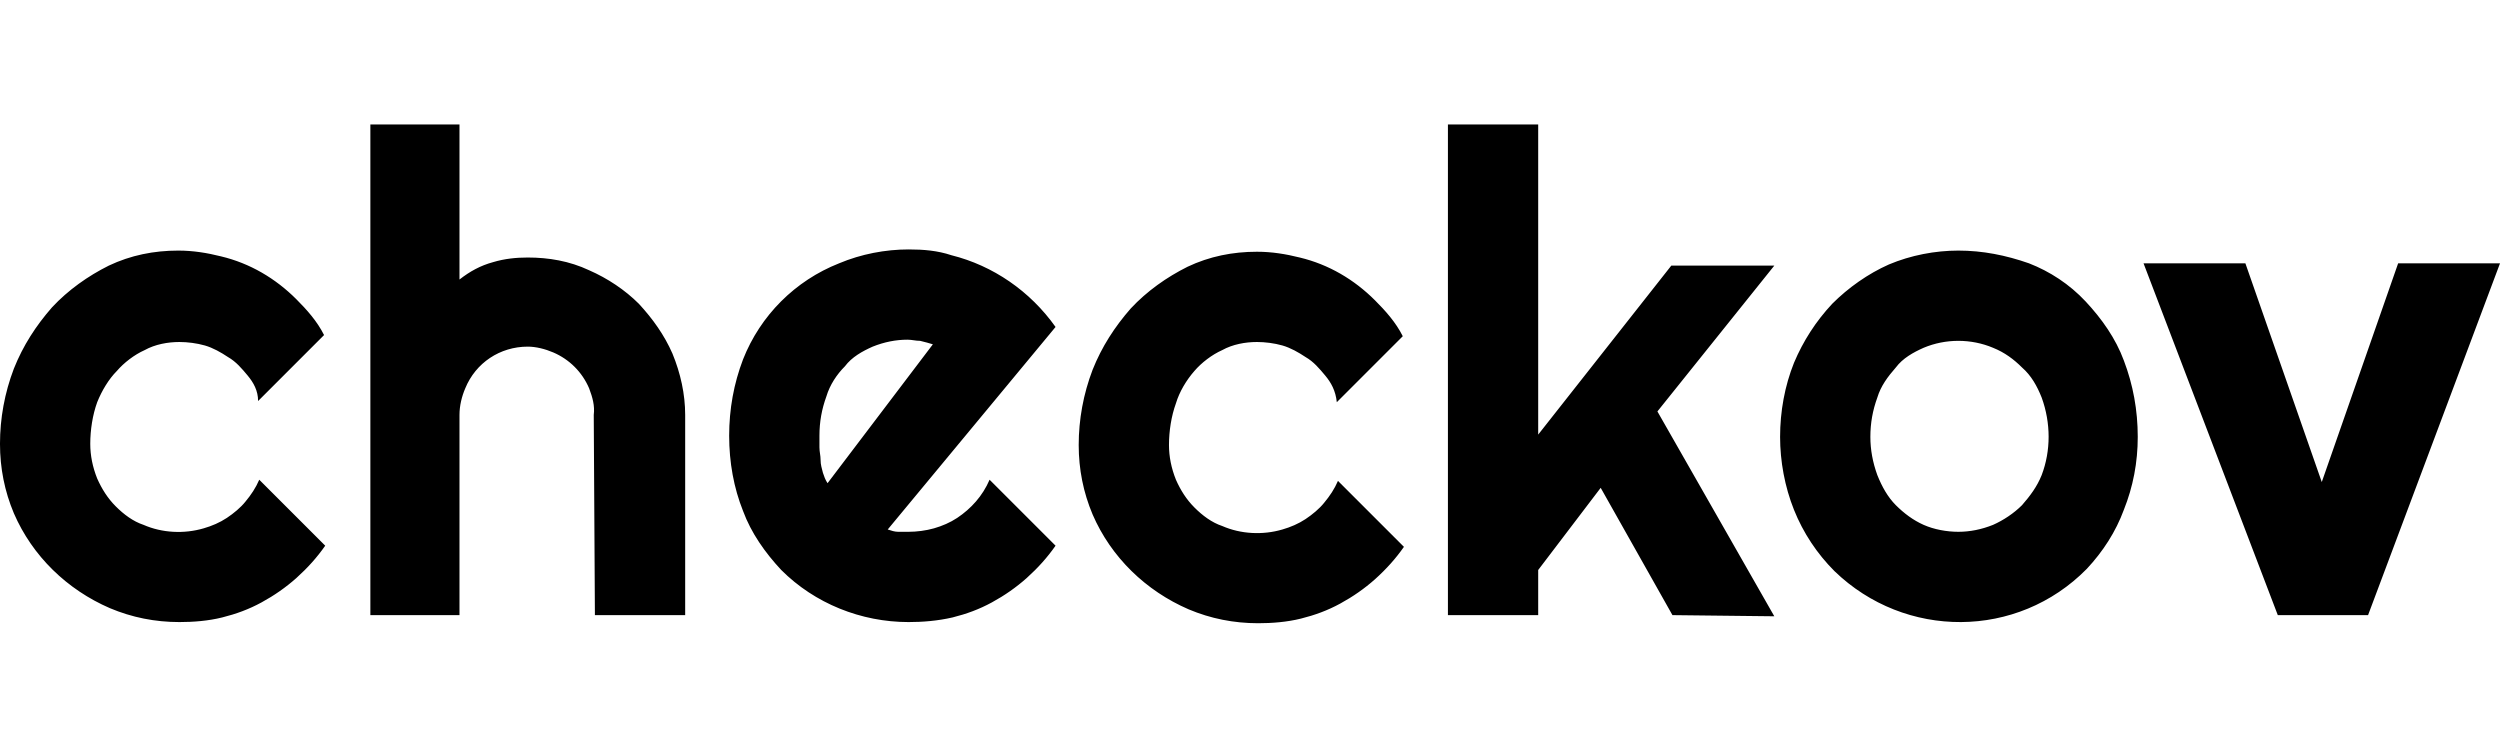
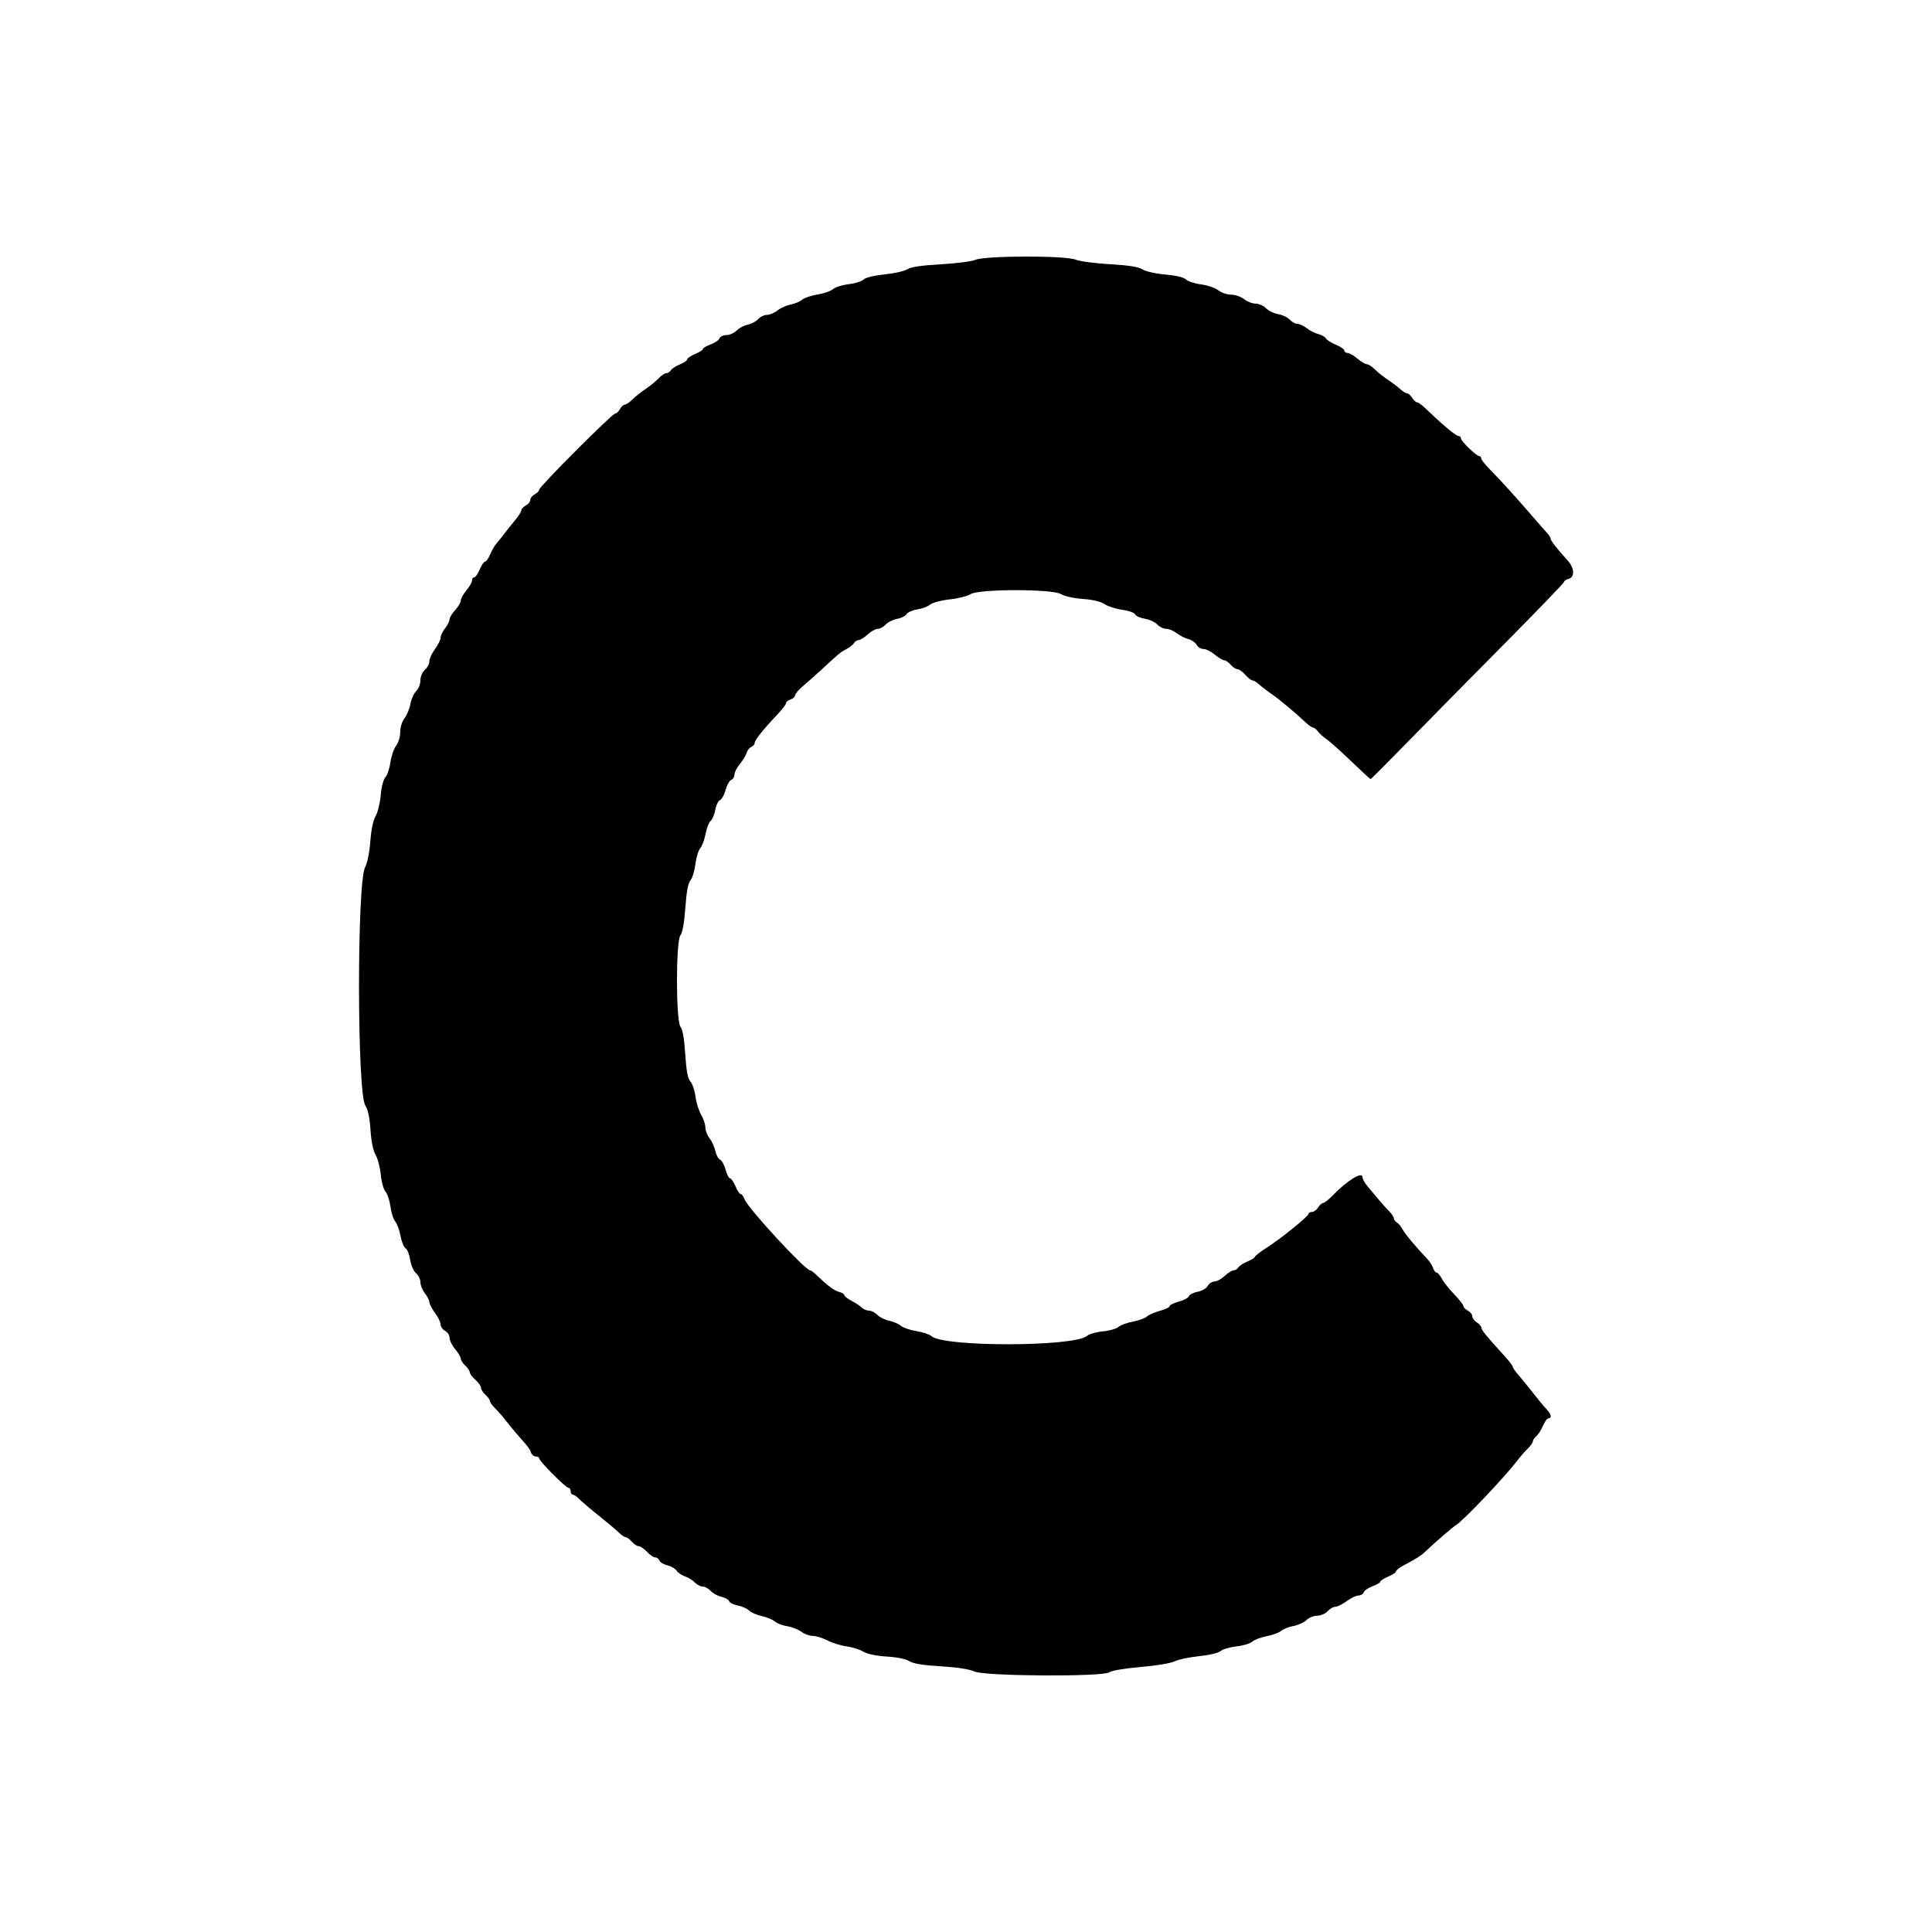
- <svg xmlns="http://www.w3.org/2000/svg" height="200" viewBox="0 0 3424 1024">
-   <path fill="currentColor" d="M3243.304 842.478h-123.637l-183.881-481.853h139.485l104.624 299.583 104.61-299.583h139.514l-180.716 481.853zm-385.192-63.405c-95.119 96.685-248.884 96.685-345.585 3.171-23.772-23.767-42.813-52.307-55.484-84-12.684-31.711-19.026-66.576-19.026-99.856 0-34.882 6.342-69.747 19.026-101.441 12.67-30.126 30.129-57.062 52.32-80.846 22.19-22.18 49.127-41.207 77.674-53.892 30.115-12.667 63.393-19.009 95.104-19.009 33.293 0 64.989 6.342 96.701 17.424 28.533 11.099 55.469 28.54 77.674 52.305 22.19 23.784 41.217 50.721 52.305 80.846 12.684 33.28 19.041 68.145 19.041 104.611 0 34.864-6.357 68.145-19.041 99.856-11.089 30.109-28.533 57.062-50.709 80.829zm-61.839-234.577c-6.328-15.855-14.252-30.125-26.937-41.207-11.103-11.099-23.787-20.613-39.635-26.955-30.115-12.684-64.989-12.684-95.119 0-14.266 6.342-28.533 14.27-38.038 26.955-11.089 12.667-20.594 25.352-25.355 41.207-6.357 17.424-9.535 34.864-9.535 53.892 0 17.424 3.178 34.864 9.535 52.307 6.342 15.838 14.266 30.109 25.355 41.207 11.103 11.1 23.772 20.613 38.038 26.938 14.266 6.342 31.711 9.514 47.559 9.514 15.862 0 31.711-3.171 47.559-9.514 14.252-6.325 28.533-15.838 39.635-26.938 11.089-12.684 20.608-25.369 26.937-41.207 12.684-33.298 12.684-71.333 0-106.198zm-505.679 297.982-98.283-174.358-85.598 112.539v61.82h-123.637V170.428h123.637v424.79l182.299-231.421h141.082l-160.108 199.71 160.108 280.558-139.5-1.586zM1815.03 514.371c-7.924-9.496-15.848-19.009-26.937-25.352-9.507-6.344-20.608-12.685-31.697-15.857-11.117-3.171-23.787-4.756-34.889-4.756-15.848 0-33.279 3.171-47.545 11.099-14.28 6.344-28.547 17.442-38.053 28.524-11.103 12.684-20.608 28.54-25.355 44.395-6.342 17.423-9.521 38.036-9.521 57.062 0 15.838 3.178 31.694 9.521 47.549 6.328 14.253 14.252 26.938 25.355 38.036 11.089 11.1 23.772 20.595 38.053 25.352 25.355 11.1 55.469 12.684 82.434 4.758 11.089-3.171 22.19-7.929 31.697-14.253 9.507-6.342 19.012-14.269 25.355-22.198 7.924-9.514 14.266-19.026 19.026-30.108l90.358 90.341c-11.103 15.838-23.772 30.109-39.635 44.378-14.252 12.685-30.101 23.767-47.559 33.28-17.43 9.514-34.86 15.855-53.887 20.613-19.012 4.756-39.635 6.342-58.661 6.342-33.279 0-64.989-6.342-95.104-19.026-58.661-25.352-106.206-71.316-131.561-129.964-12.698-30.125-19.041-61.818-19.041-95.099 0-34.882 6.342-69.747 19.041-103.044 12.67-31.694 30.115-58.631 52.291-84 22.19-23.765 49.156-42.792 77.689-57.062 30.115-14.269 61.825-20.594 95.104-20.594 20.608 0 39.649 3.171 58.661 7.91 39.62 9.514 74.51 30.126 103.028 58.648 14.266 14.269 28.533 30.125 38.038 49.134l-90.344 90.36c-1.596-15.855-7.939-26.954-15.862-36.466zm-584.924 213.982h14.263c11.096 0 23.774-1.586 34.867-4.758 11.096-3.171 22.189-7.927 31.716-14.252 19.019-12.684 34.867-30.126 44.378-52.307l90.357 90.342c-11.096 15.855-23.774 30.108-39.623 44.378-14.28 12.684-30.131 23.784-47.564 33.28-17.434 9.514-34.867 15.855-53.905 20.611-20.603 4.758-41.207 6.342-60.226 6.342-64.998 0-128.41-25.369-174.373-71.333-22.188-23.765-41.224-50.721-52.318-80.827-12.68-31.711-19.019-66.577-19.019-103.026 0-36.468 6.34-71.333 19.019-104.611 23.79-60.235 71.338-107.784 131.581-131.566 30.112-12.667 63.394-19.009 95.11-19.009 20.604 0 39.623 1.585 58.641 7.927 57.073 14.253 107.807 49.136 142.677 98.27l-229.862 277.37c4.772 1.585 9.527 3.171 14.28 3.171zm47.547-256.775c-4.755-1.586-11.094-3.171-17.433-4.758-6.34 0-11.094-1.585-17.434-1.585-15.848 0-31.716 3.171-47.564 9.514-14.265 6.342-28.529 14.27-38.037 26.955-11.096 11.081-20.604 25.352-25.359 41.207-6.357 17.423-9.527 34.864-9.527 53.892v15.838c0 6.342 1.585 11.099 1.585 17.44s1.585 11.1 3.187 17.442c1.585 4.758 3.17 9.514 6.34 14.252l144.243-190.197zm-464.461 96.685c1.585-12.667-1.585-23.767-6.34-36.451-9.509-22.198-26.944-39.62-49.149-49.136-11.096-4.756-23.774-7.927-34.867-7.927-38.037 0-71.338 22.198-85.602 57.062-4.755 11.1-7.924 23.784-7.924 36.451v274.214H507.255V170.425H629.31v212.396c14.263-11.1 28.529-19.026 45.979-23.784 15.849-4.756 31.698-6.342 47.548-6.342 28.529 0 57.072 4.758 84.016 17.442 25.359 11.099 49.15 26.954 68.168 45.963 19.019 20.613 34.867 42.793 45.963 68.162 11.094 26.938 17.433 55.478 17.433 84v274.214h-123.64l-1.585-274.214zm-473.971-53.892c-7.924-9.496-15.848-19.009-26.961-25.352-9.509-6.344-20.603-12.685-31.698-15.857s-23.772-4.756-34.867-4.756c-15.848 0-33.301 3.171-47.564 11.099-14.263 6.344-28.529 17.442-38.037 28.524-11.094 11.099-20.604 26.954-26.961 42.809-6.34 17.424-9.51 38.036-9.51 57.062 0 15.838 3.17 31.694 9.51 47.551 6.357 14.252 14.28 26.937 25.376 38.036 11.094 11.099 23.772 20.594 38.037 25.352 25.359 11.099 55.49 12.684 82.431 4.756 11.096-3.171 22.189-7.927 31.698-14.252 9.528-6.342 19.036-14.27 25.376-22.198 7.924-9.514 14.265-19.026 19.019-30.109l90.355 90.342c-11.094 15.855-23.772 30.108-39.622 44.378-14.28 12.684-30.131 23.784-47.564 33.28-17.434 9.514-34.867 15.855-53.905 20.611-19.018 4.758-39.622 6.342-58.641 6.342-33.301 0-64.998-6.342-95.11-19.026C91.924 807.611 44.36 761.647 19.001 703 6.322 672.874-.018 641.18-.018 607.9c0-34.882 6.34-69.747 19.019-103.025 12.679-31.713 30.131-58.648 52.319-84.017 22.188-23.767 49.132-42.793 77.678-57.062 30.112-14.253 61.809-20.595 95.11-20.595 20.604 0 39.623 3.171 58.641 7.929 39.639 9.496 74.507 30.108 103.052 58.63 14.265 14.27 28.529 30.126 38.037 49.136l-90.355 90.36c0-14.27-6.341-25.369-14.265-34.882z" />
+ <svg xmlns="http://www.w3.org/2000/svg" viewBox="0 0 1024 1024">
+   <path fill="currentColor" d="M517.005 137.725c-1.957.838-10.255 1.903-18.424 2.359-10.04.553-15.76 1.404-17.629 2.617-1.527.99-6.981 2.223-12.108 2.744-5.558.556-10.055 1.659-11.11 2.702-.963.963-4.55 2.091-7.968 2.497s-7.122 1.574-8.258 2.608c-1.138 1.022-4.817 2.298-8.162 2.837-3.36.534-7.032 1.766-8.175 2.756-1.141.987-3.854 2.137-6.034 2.545-2.183.405-5.334 1.817-6.992 3.125-1.668 1.313-4.216 2.386-5.663 2.386s-3.544 1.01-4.654 2.235c-1.114 1.237-3.595 2.558-5.497 2.937s-4.554 1.777-5.883 3.111c-1.332 1.329-3.776 2.419-5.428 2.419s-3.313.783-3.683 1.75-2.49 2.407-4.722 3.215-4.05 1.885-4.05 2.399c0 .513-1.87 1.715-4.159 2.668s-4.159 2.232-4.159 2.843c0 .609-1.739 1.809-3.866 2.66s-4.297 2.263-4.817 3.122c-.526.856-1.623 1.556-2.467 1.556-.822 0-2.62 1.198-3.981 2.673-1.364 1.476-4.471 4.018-6.897 5.648-2.431 1.631-5.616 4.173-7.085 5.648s-3.254 2.673-3.971 2.673-1.881 1.066-2.577 2.373c-.697 1.304-1.838 2.373-2.517 2.373-1.603 0-40.266 38.711-40.266 40.314 0 .665-1.066 1.774-2.373 2.469s-2.373 2.042-2.373 2.976c0 .934-1.066 2.279-2.373 2.976s-2.373 1.856-2.373 2.561-1.476 3.035-3.266 5.183c-1.802 2.138-4.345 5.322-5.648 7.073s-3.207 4.106-4.206 5.239c-1.01 1.13-2.545 3.776-3.407 5.862-.869 2.091-2.077 3.814-2.686 3.814-.604 0-1.89 1.87-2.843 4.159s-2.268 4.159-2.907 4.159c-.641 0-1.173.763-1.173 1.691s-1.339 3.277-2.976 5.226c-1.631 1.949-2.976 4.359-2.976 5.381s-1.339 3.29-2.976 5.052c-1.631 1.762-2.976 3.974-2.976 4.92s-1.066 3.078-2.373 4.742c-1.304 1.667-2.373 3.922-2.373 5.005 0 1.098-1.339 3.798-2.976 6.013s-2.976 5.146-2.976 6.511c0 1.36-1.066 3.393-2.373 4.511-1.386 1.194-2.373 3.501-2.373 5.569 0 1.946-1.002 4.488-2.223 5.661s-2.608 4.241-3.074 6.821c-.465 2.577-1.873 5.994-3.125 7.592-1.324 1.674-2.279 4.765-2.279 7.332 0 2.497-.963 5.668-2.192 7.263-1.205 1.563-2.55 5.475-2.983 8.691s-1.623 6.793-2.657 7.931c-1.104 1.213-2.144 5.199-2.514 9.598-.352 4.138-1.574 9.125-2.713 11.082-1.281 2.192-2.346 7.332-2.789 13.361-.405 5.691-1.571 11.412-2.749 13.667-4.394 8.342-4.3 119.62.111 126.362 1.386 2.128 2.324 6.504 2.729 12.88.39 6.066 1.386 10.982 2.702 13.232 1.151 1.957 2.375 6.699 2.749 10.521.365 3.83 1.503 7.874 2.514 9.002 1.014 1.122 2.187 4.676 2.608 7.899s1.559 6.778 2.526 7.896c.966 1.117 2.239 4.582 2.824 7.686s1.79 6.058 2.693 6.558c.899.497 1.981 3.221 2.407 6.045.43 2.864 1.809 6.023 3.111 7.136 1.292 1.104 2.335 3.269 2.335 4.82 0 1.556 1.066 4.184 2.373 5.851 1.304 1.668 2.373 3.776 2.373 4.678 0 .916 1.339 3.476 2.976 5.691s2.976 4.971 2.976 6.135c0 1.151 1.066 2.678 2.373 3.373s2.373 2.375 2.373 3.736c0 1.352 1.339 4.053 2.976 5.994s2.976 4.206 2.976 5.044c0 .822 1.066 2.469 2.373 3.655s2.373 2.776 2.373 3.54c0 .763 1.339 2.55 2.976 3.971s2.976 3.313 2.976 4.193c0 .883 1.066 2.574 2.373 3.758s2.373 2.673 2.373 3.313c0 .636 1.198 2.338 2.673 3.783s4.018 4.347 5.648 6.464c1.631 2.112 4.471 5.545 6.3 7.629 5.991 6.801 6.375 7.322 7.136 9.425.41 1.151 1.574 2.085 2.565 2.085 1.007 0 1.817.493 1.817 1.098 0 1.433 14.124 15.545 15.545 15.545.596 0 1.098.803 1.098 1.782s.513 1.782 1.146 1.782c.634 0 2.096 1.01 3.266 2.239 1.17 1.241 5.872 5.24 10.454 8.898s9.411 7.733 10.741 9.049c1.337 1.321 2.947 2.399 3.595 2.399s2.091 1.066 3.219 2.373 2.749 2.373 3.624 2.373c.869 0 2.843 1.339 4.383 2.976s3.516 2.976 4.399 2.976c.886 0 1.903.775 2.276 1.715.354.939 2.22 2.044 4.117 2.467s4.133 1.715 4.958 2.877c.822 1.157 2.824 2.517 4.455 3.031s3.924 1.913 5.099 3.141c1.165 1.226 3.086 2.232 4.271 2.232 1.181 0 3.083 1.042 4.236 2.311 1.151 1.273 3.68 2.655 5.616 3.078s3.783 1.48 4.112 2.326c.327.859 2.419 1.901 4.629 2.316 2.228.418 4.88 1.603 5.91 2.633s4.112 2.375 6.853 2.99c2.744.617 5.854 1.91 6.934 2.888s4.018 2.091 6.558 2.49c2.534.399 5.883 1.715 7.446 2.923s4.253 2.192 5.994 2.192 5.279 1.095 7.868 2.42c2.593 1.339 7.122 2.744 10.06 3.125s6.952 1.638 8.91 2.792c2.2 1.292 6.989 2.287 12.527 2.62 5.381.322 10.13 1.292 11.885 2.442 2.008 1.304 7.216 2.156 16.603 2.708 8.588.505 15.21 1.527 17.836 2.749 5.492 2.561 68.602 2.899 71.634.394 1.042-.867 8.156-2.053 16.474-2.768 8.203-.697 16.153-2.029 18.074-3.019 1.881-.966 7.661-2.187 12.856-2.713 5.381-.54 10.31-1.715 11.472-2.721 1.117-.966 4.911-2.091 8.438-2.482s7.31-1.527 8.409-2.534c1.104-1.002 4.534-2.283 7.606-2.859 3.078-.582 6.511-1.85 7.639-2.824s4.069-2.138 6.558-2.593c2.49-.446 5.569-1.856 6.84-3.125 1.273-1.273 3.83-2.316 5.696-2.316 1.87 0 4.347-1.057 5.529-2.373 1.186-1.304 3.031-2.373 4.112-2.373s3.783-1.339 5.994-2.976c2.215-1.631 5.005-2.976 6.213-2.976s2.486-.783 2.851-1.75c.365-.963 2.49-2.407 4.722-3.215s4.05-1.885 4.05-2.399c0-.513 1.87-1.715 4.159-2.668s4.159-2.2 4.159-2.768c0-.564 1.739-1.95 3.866-3.078 6.84-3.635 9.237-5.146 11.329-7.116 5.71-5.386 14.959-13.377 16.464-14.241 3.647-2.085 25.56-25.099 32.541-34.189 1.631-2.132 4.173-5.052 5.648-6.484s2.673-3.159 2.673-3.823c0-.665.827-1.901 1.856-2.744 1.014-.848 2.601-3.313 3.501-5.492.915-2.183 2.215-3.962 2.899-3.962 1.881 0 1.503-2.096-.827-4.629-2.137-2.311-4.582-5.287-9.801-11.916-1.631-2.077-4.173-5.159-5.648-6.861s-2.673-3.501-2.673-4.005c0-.497-2.124-3.229-4.722-6.071-9.049-9.88-11.92-13.42-11.92-14.641 0-.681-1.066-1.903-2.373-2.713s-2.373-2.268-2.373-3.219c0-.959-1.066-2.308-2.373-3.003s-2.373-1.809-2.373-2.467c0-.652-2.185-3.449-4.853-6.194-2.665-2.749-5.62-6.476-6.567-8.278-.944-1.802-2.2-3.266-2.796-3.266s-1.428-1.09-1.85-2.42-1.929-3.632-3.353-5.104c-5.656-5.9-11.619-13.063-12.888-15.487-.728-1.399-2.061-2.983-2.939-3.501-.883-.526-1.616-1.527-1.616-2.235s-1.198-2.486-2.673-3.954c-1.476-1.468-4.018-4.3-5.648-6.308s-4.173-5.044-5.648-6.746c-1.476-1.715-2.673-3.877-2.673-4.825 0-3.141-7.995 1.721-15.449 9.425-2.283 2.364-4.702 4.3-5.362 4.3s-1.862 1.082-2.686 2.386-2.279 2.373-3.262 2.373c-.974 0-1.769.43-1.769.955 0 1.292-14.611 13.127-22.291 18.034-3.433 2.195-6.237 4.38-6.237 4.84s-1.739 1.543-3.866 2.407c-2.128.864-4.297 2.263-4.817 3.122-.526.856-1.651 1.556-2.502 1.556-.856 0-2.99 1.339-4.762 2.976s-4.232 2.976-5.477 2.976-2.837 1.05-3.516 2.326-3.074 2.665-5.306 3.083c-2.232.418-4.347 1.48-4.676 2.371-.343.878-2.784 2.185-5.428 2.896-2.655.716-4.817 1.795-4.817 2.394s-2.279 1.707-5.052 2.442c-2.781.735-5.9 2.091-6.93 3.015-1.03.916-4.394 2.138-7.473 2.713-3.078.582-6.511 1.853-7.639 2.832s-4.856 2.044-8.297 2.351c-3.441.305-7.18 1.385-8.321 2.373-6.675 5.819-75.993 5.975-82.453.175-1.057-.959-4.676-2.168-8.031-2.702-3.36-.534-7.032-1.787-8.175-2.796s-3.942-2.22-6.229-2.697c-2.283-.478-5.115-1.87-6.285-3.106-1.165-1.234-3.13-2.232-4.372-2.232s-2.984-.728-3.877-1.623c-.896-.899-3.341-2.514-5.428-3.595-2.091-1.085-3.803-2.426-3.803-2.995 0-.564-1.245-1.339-2.764-1.718-2.585-.644-6.37-3.484-12.135-9.096-1.337-1.292-2.796-2.356-3.254-2.356-2.601 0-32.786-32.684-34.674-37.533-.62-1.578-1.574-2.885-2.138-2.885-.556 0-1.806-1.87-2.753-4.159s-2.239-4.159-2.864-4.159-1.686-2.089-2.373-4.629-1.997-4.911-2.904-5.271c-.915-.352-2.044-2.414-2.514-4.582-.478-2.172-1.856-5.218-3.078-6.782s-2.228-4.165-2.228-5.804c0-1.626-1.007-4.629-2.228-6.675-1.226-2.044-2.561-6.34-2.983-9.566-.413-3.219-1.626-6.826-2.702-8.012-1.404-1.551-2.164-5.593-2.741-14.547-.508-8.034-1.388-13.131-2.51-14.462-2.486-2.99-2.51-45.553-.023-48.54 1.066-1.292 2.021-6.652 2.585-14.55.601-8.438 1.48-13.154 2.686-14.499.987-1.09 2.168-4.911 2.617-8.513s1.621-7.451 2.608-8.576c.971-1.117 2.235-4.535 2.808-7.592s1.782-6.146 2.701-6.885c.915-.728 2.008-3.36 2.45-5.848.438-2.486 1.559-4.817 2.497-5.175.934-.354 2.279-2.764 2.971-5.346.692-2.577 2.042-4.992 2.984-5.35.947-.362 1.715-1.631 1.715-2.819 0-1.194 1.261-3.672 2.804-5.522s3.172-4.515 3.607-5.927c.446-1.412 1.583-2.864 2.542-3.226.962-.365 1.739-1.289 1.739-2.042 0-1.492 4.582-7.239 11.916-14.97 2.601-2.733 4.723-5.505 4.723-6.162s1.066-1.527 2.373-1.95c1.304-.413 2.386-1.386 2.407-2.16.016-.775 1.925-3.011 4.252-4.968s6.989-6.126 10.369-9.244c9.204-8.497 9.483-8.72 12.693-10.369 1.631-.838 3.406-2.251 3.924-3.13.526-.883 1.651-1.616 2.502-1.616.856 0 2.99-1.339 4.762-2.976s4.159-2.976 5.334-2.976c1.17 0 3.051-1.01 4.173-2.26 1.125-1.245 3.874-2.608 6.09-3.023 2.232-.418 4.49-1.563 5.047-2.534s3.103-2.091 5.676-2.49 5.648-1.551 6.821-2.569c1.194-1.03 5.757-2.235 10.318-2.729 4.498-.486 9.51-1.742 11.117-2.796 4.292-2.808 43.691-2.796 47.974.021 1.621 1.057 6.638 2.18 11.44 2.529 5.381.399 9.66 1.425 11.571 2.749 1.667 1.157 5.851 2.507 9.292 2.983 3.454.473 6.547 1.574 6.882 2.431.33.867 2.655 1.913 5.155 2.335 2.51.426 5.484 1.806 6.627 3.063 1.146 1.256 3.262 2.287 4.702 2.287s3.946 1.038 5.561 2.303c1.616 1.269 4.372 2.66 6.135 3.111 1.762.446 3.742 1.809 4.402 3.043s2.308 2.235 3.655 2.235c1.352 0 4.053 1.339 5.994 2.976s4.173 2.976 4.958 2.976 2.338 1.066 3.456 2.373c1.117 1.304 2.749 2.373 3.616 2.373s2.749 1.339 4.159 2.976 3.125 2.976 3.783 2.976c.66 0 2.215.934 3.454 2.085s4.206 3.413 6.592 5.052c4.253 2.92 12.593 9.885 18.163 15.158 1.551 1.476 3.305 2.673 3.886 2.673s1.762.947 2.612 2.096c.859 1.151 2.89 2.984 4.531 4.069 1.631 1.09 7.462 6.292 12.95 11.571 5.484 5.283 10.177 9.598 10.425 9.598s9.125-8.89 19.733-19.762c10.604-10.867 33.594-34.196 51.085-51.832s31.799-32.502 31.799-33.006c0-.501 1.066-1.198 2.373-1.54 3.242-.848 3.086-5.641-.303-9.431-6.417-7.18-9.212-10.741-9.212-11.734 0-.587-.934-2.089-2.085-3.322s-3.413-3.814-5.052-5.71c-9.989-11.627-19.155-21.787-24.073-26.706-3.106-3.106-5.648-6.202-5.648-6.885s-.433-1.241-.962-1.241c-1.527 0-9.746-7.912-9.746-9.378 0-.728-.672-1.339-1.48-1.356-1.316-.023-8.616-6.174-17.632-14.84-1.691-1.621-3.564-2.952-4.168-2.952s-1.762-1.066-2.585-2.373c-.822-1.304-2.013-2.373-2.657-2.373-.649 0-2.192-.934-3.441-2.085-1.245-1.151-4.253-3.413-6.691-5.052-2.431-1.631-5.62-4.173-7.088-5.648s-3.322-2.673-4.138-2.673c-.816 0-3.066-1.339-5.005-2.976s-4.3-2.976-5.226-2.976c-.926 0-1.691-.561-1.691-1.245s-2-2.089-4.455-3.098c-2.454-1.014-4.856-2.537-5.334-3.369-.486-.835-2.316-1.885-4.065-2.326-1.762-.446-4.507-1.838-6.122-3.106-1.616-1.266-3.843-2.303-4.958-2.303s-2.937-1.01-4.053-2.232c-1.104-1.229-3.83-2.522-6.041-2.888s-5.132-1.762-6.487-3.125c-1.352-1.352-3.854-2.467-5.55-2.467s-4.441-1.066-6.101-2.373c-1.667-1.304-4.75-2.373-6.861-2.373s-5.159-1.042-6.782-2.316c-1.619-1.269-5.731-2.681-9.149-3.13-3.417-.446-7.028-1.631-8.015-2.625-1.114-1.117-5.287-2.112-10.951-2.608-5.14-.446-10.438-1.646-12.089-2.725-2.056-1.341-7.196-2.16-17.199-2.733-7.843-.446-16.066-1.54-18.268-2.439-5.445-2.215-47.848-2.138-53.044.099z" />
</svg>
